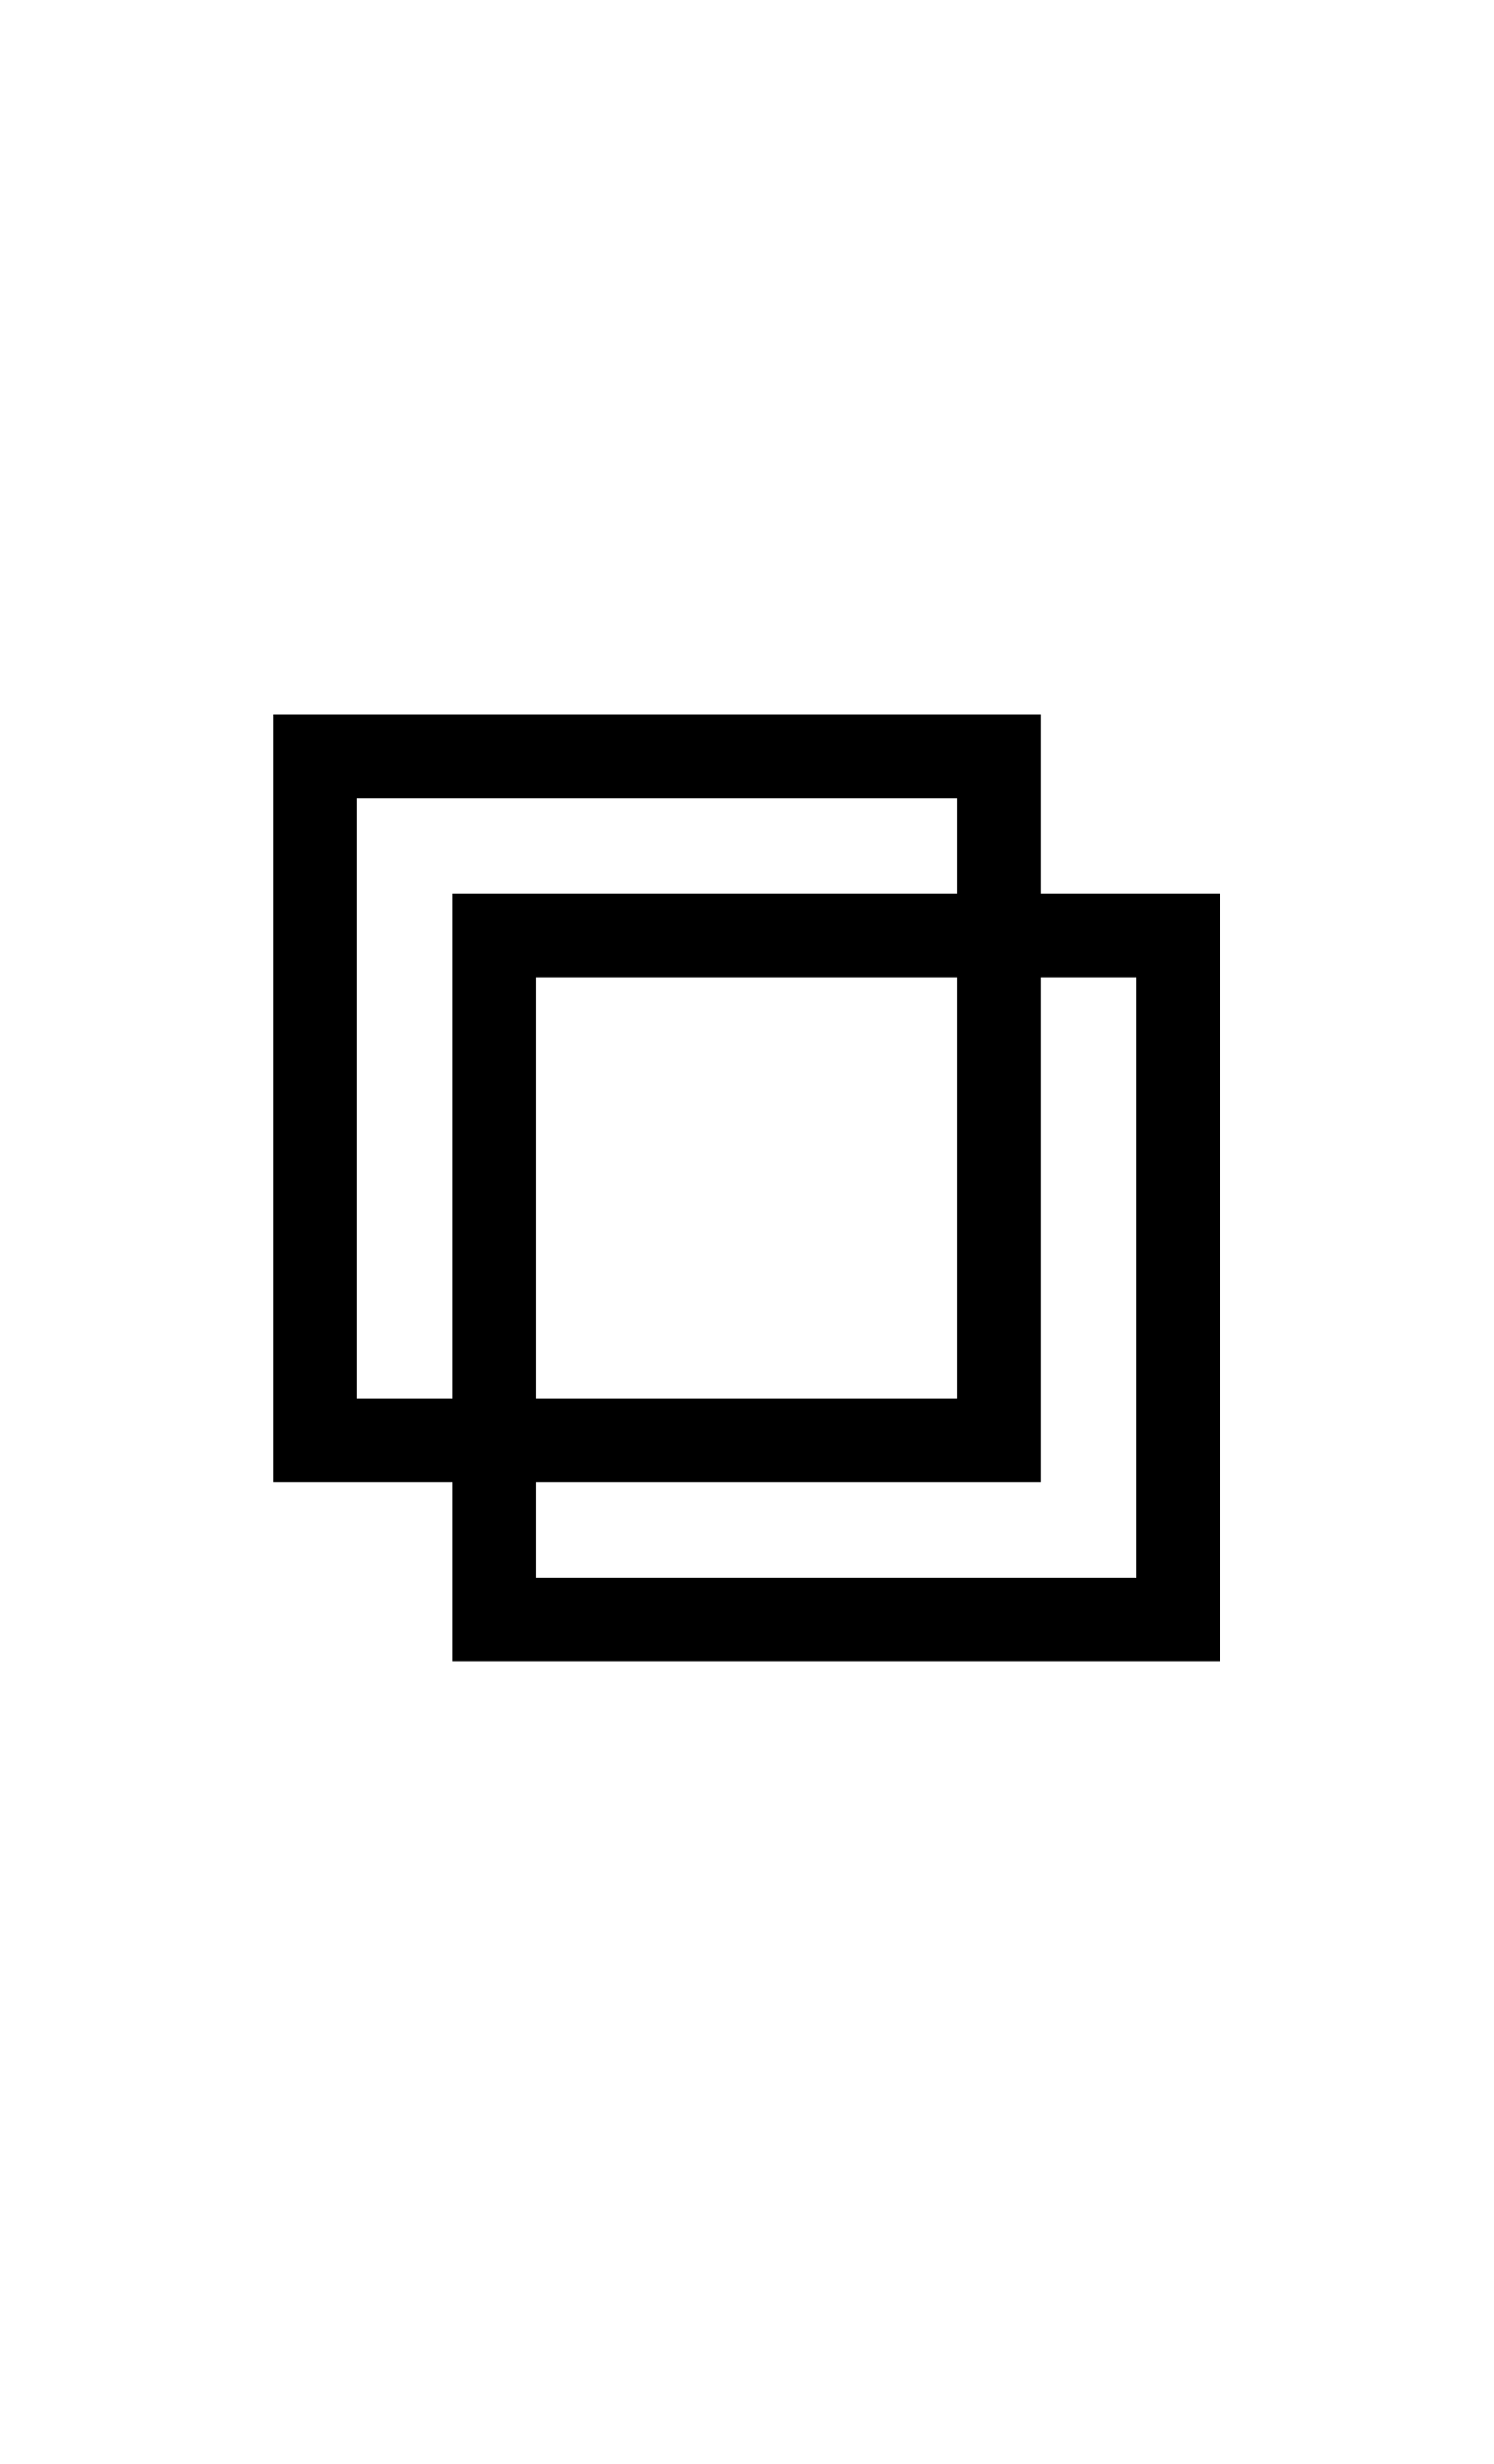
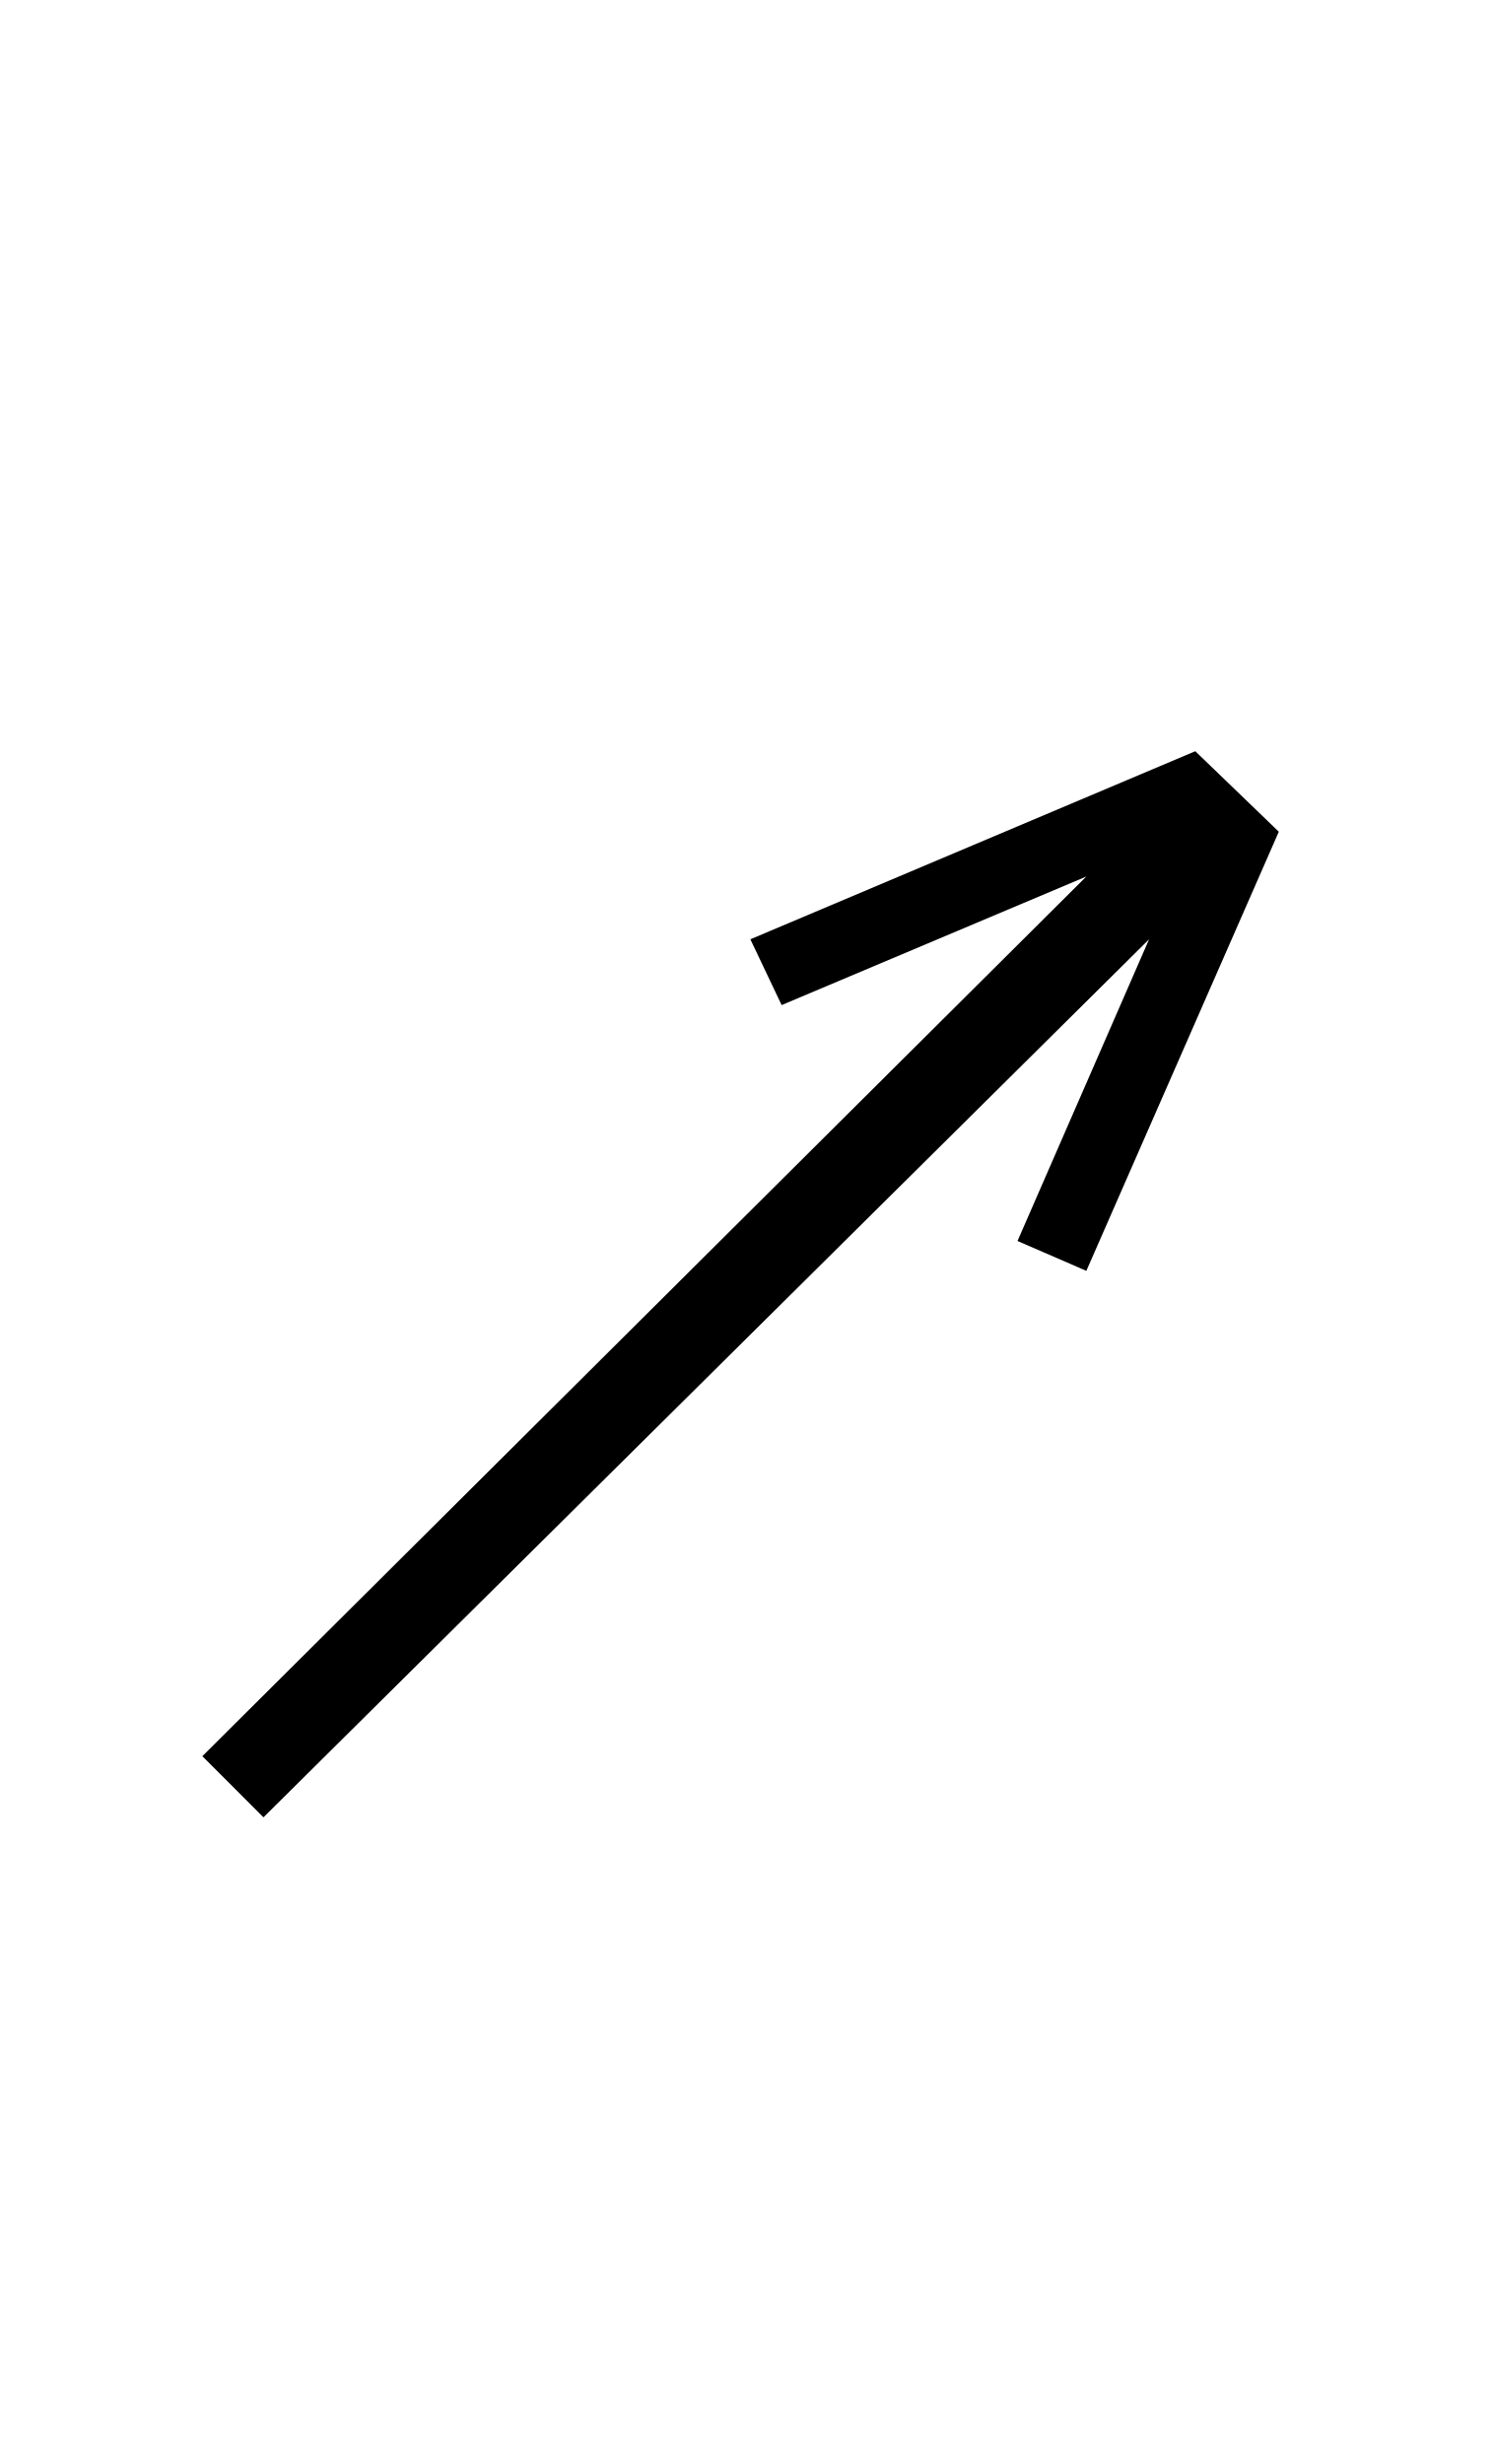
<svg xmlns="http://www.w3.org/2000/svg" viewBox="-50 -83 100 165">
  <style>
    .symbol {
      fill: #000000;
      text-anchor: middle;
      dominant-baseline: middle;
      font-family: Helvetica, Arial, sans-serif;
    }
  </style>
-   <text cx="50%" cy="50%" font-size="100" class="symbol">⧉</text>
+   <text cx="50%" cy="50%" font-size="100" class="symbol">↗</text>
</svg>
